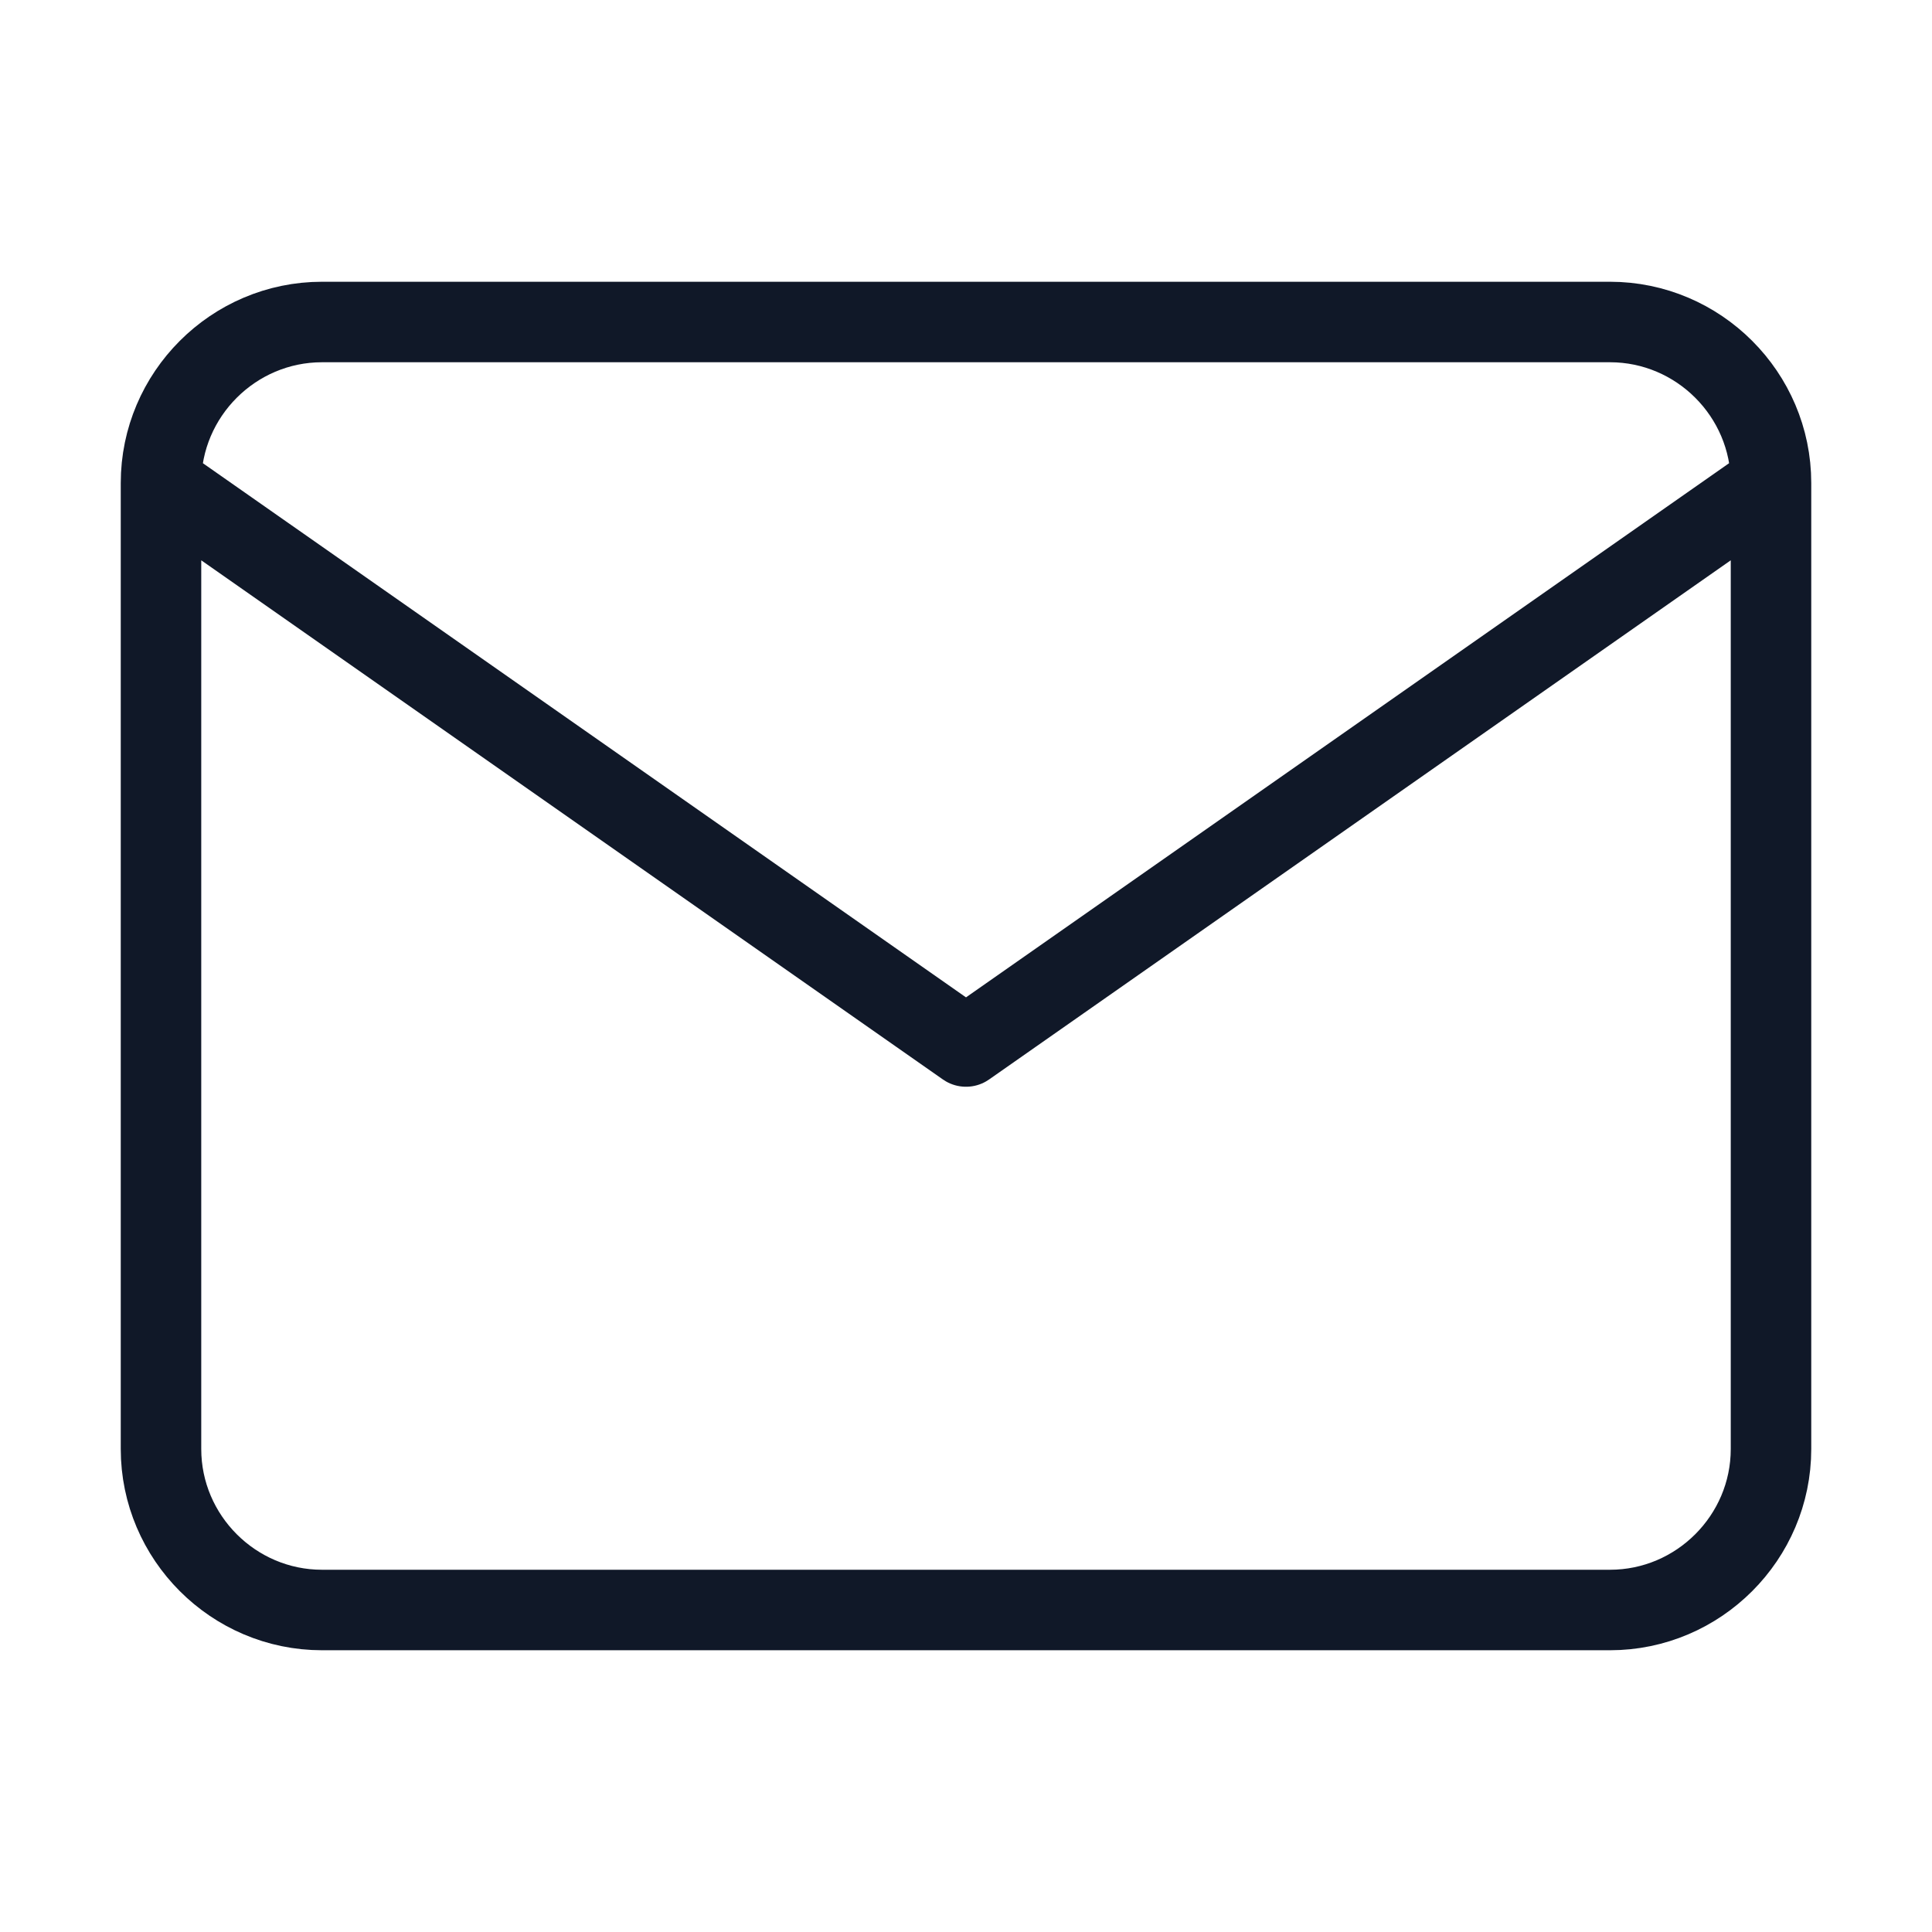
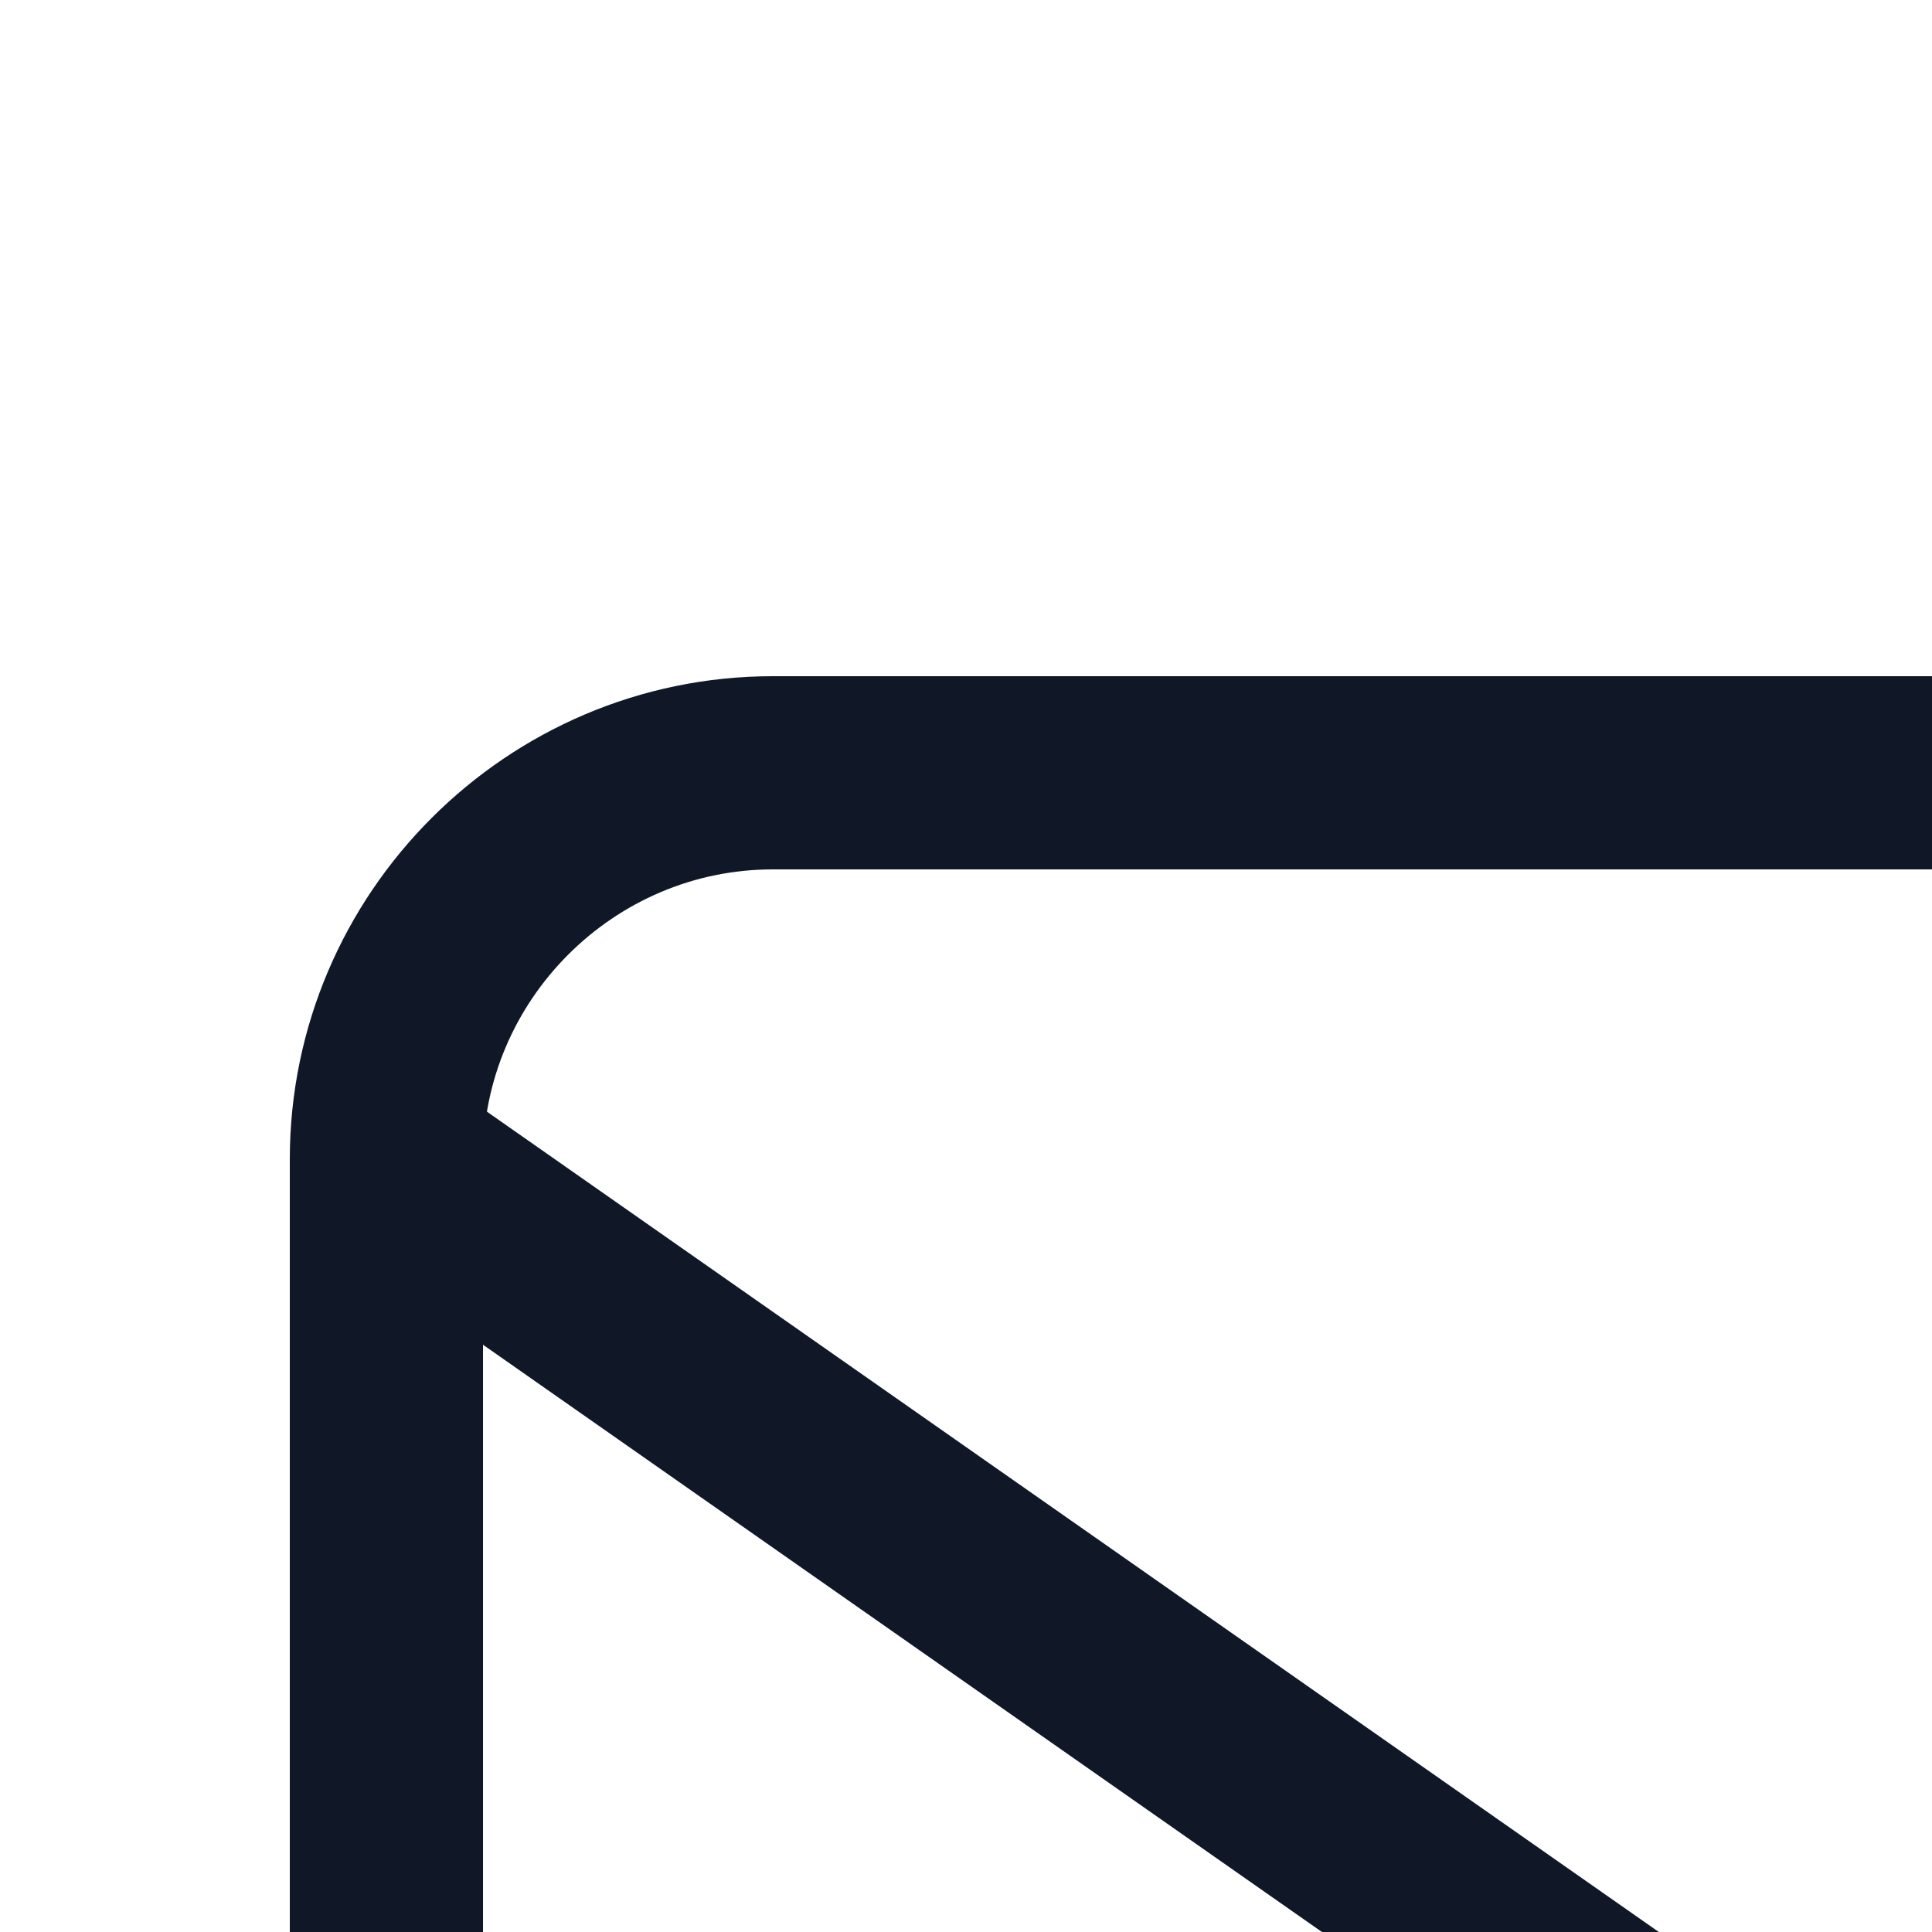
- <svg xmlns="http://www.w3.org/2000/svg" width="48" height="48" viewBox="0 0 48 48" fill="none">
+ <svg xmlns="http://www.w3.org/2000/svg" width="20" height="20" viewBox="0 0 20 20" fill="none">
  <path d="M44 12C44 9.8 42.2 8 40 8H8C5.8 8 4 9.8 4 12M44 12V36C44 38.2 42.2 40 40 40H8C5.8 40 4 38.2 4 36V12M44 12L24 26L4 12" stroke="#101828" stroke-width="2" stroke-linecap="round" stroke-linejoin="round" />
</svg>
